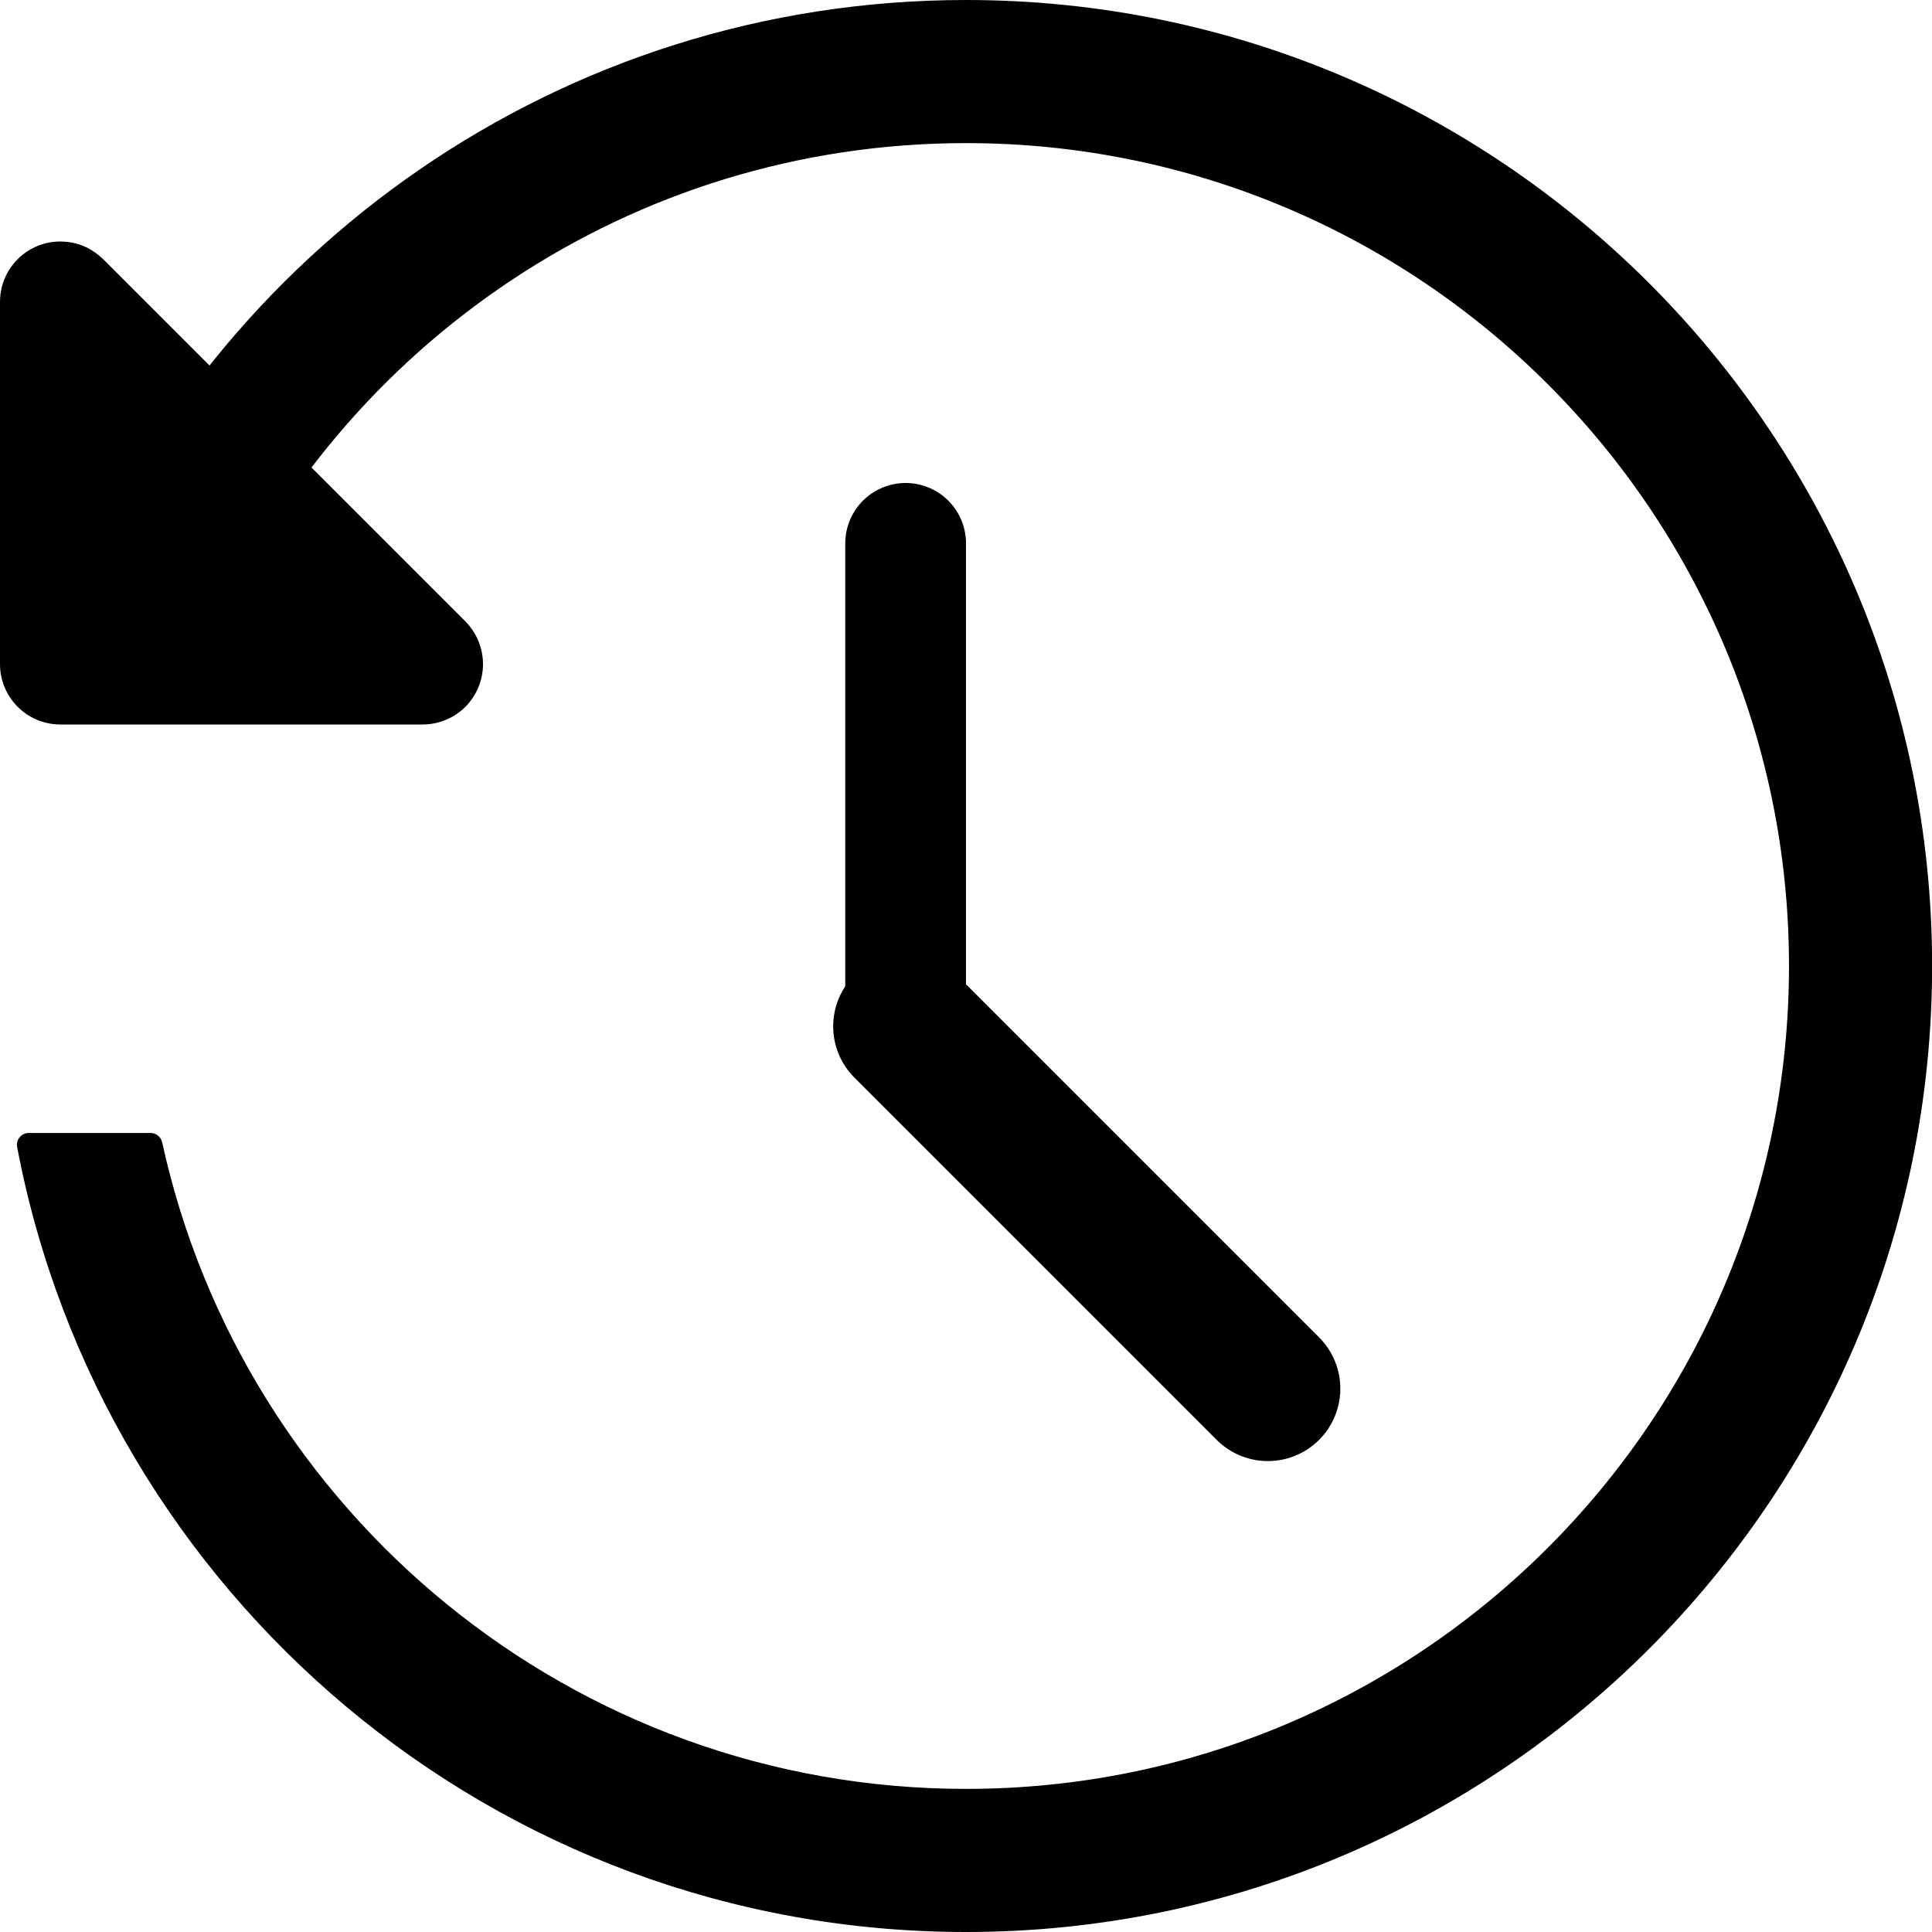
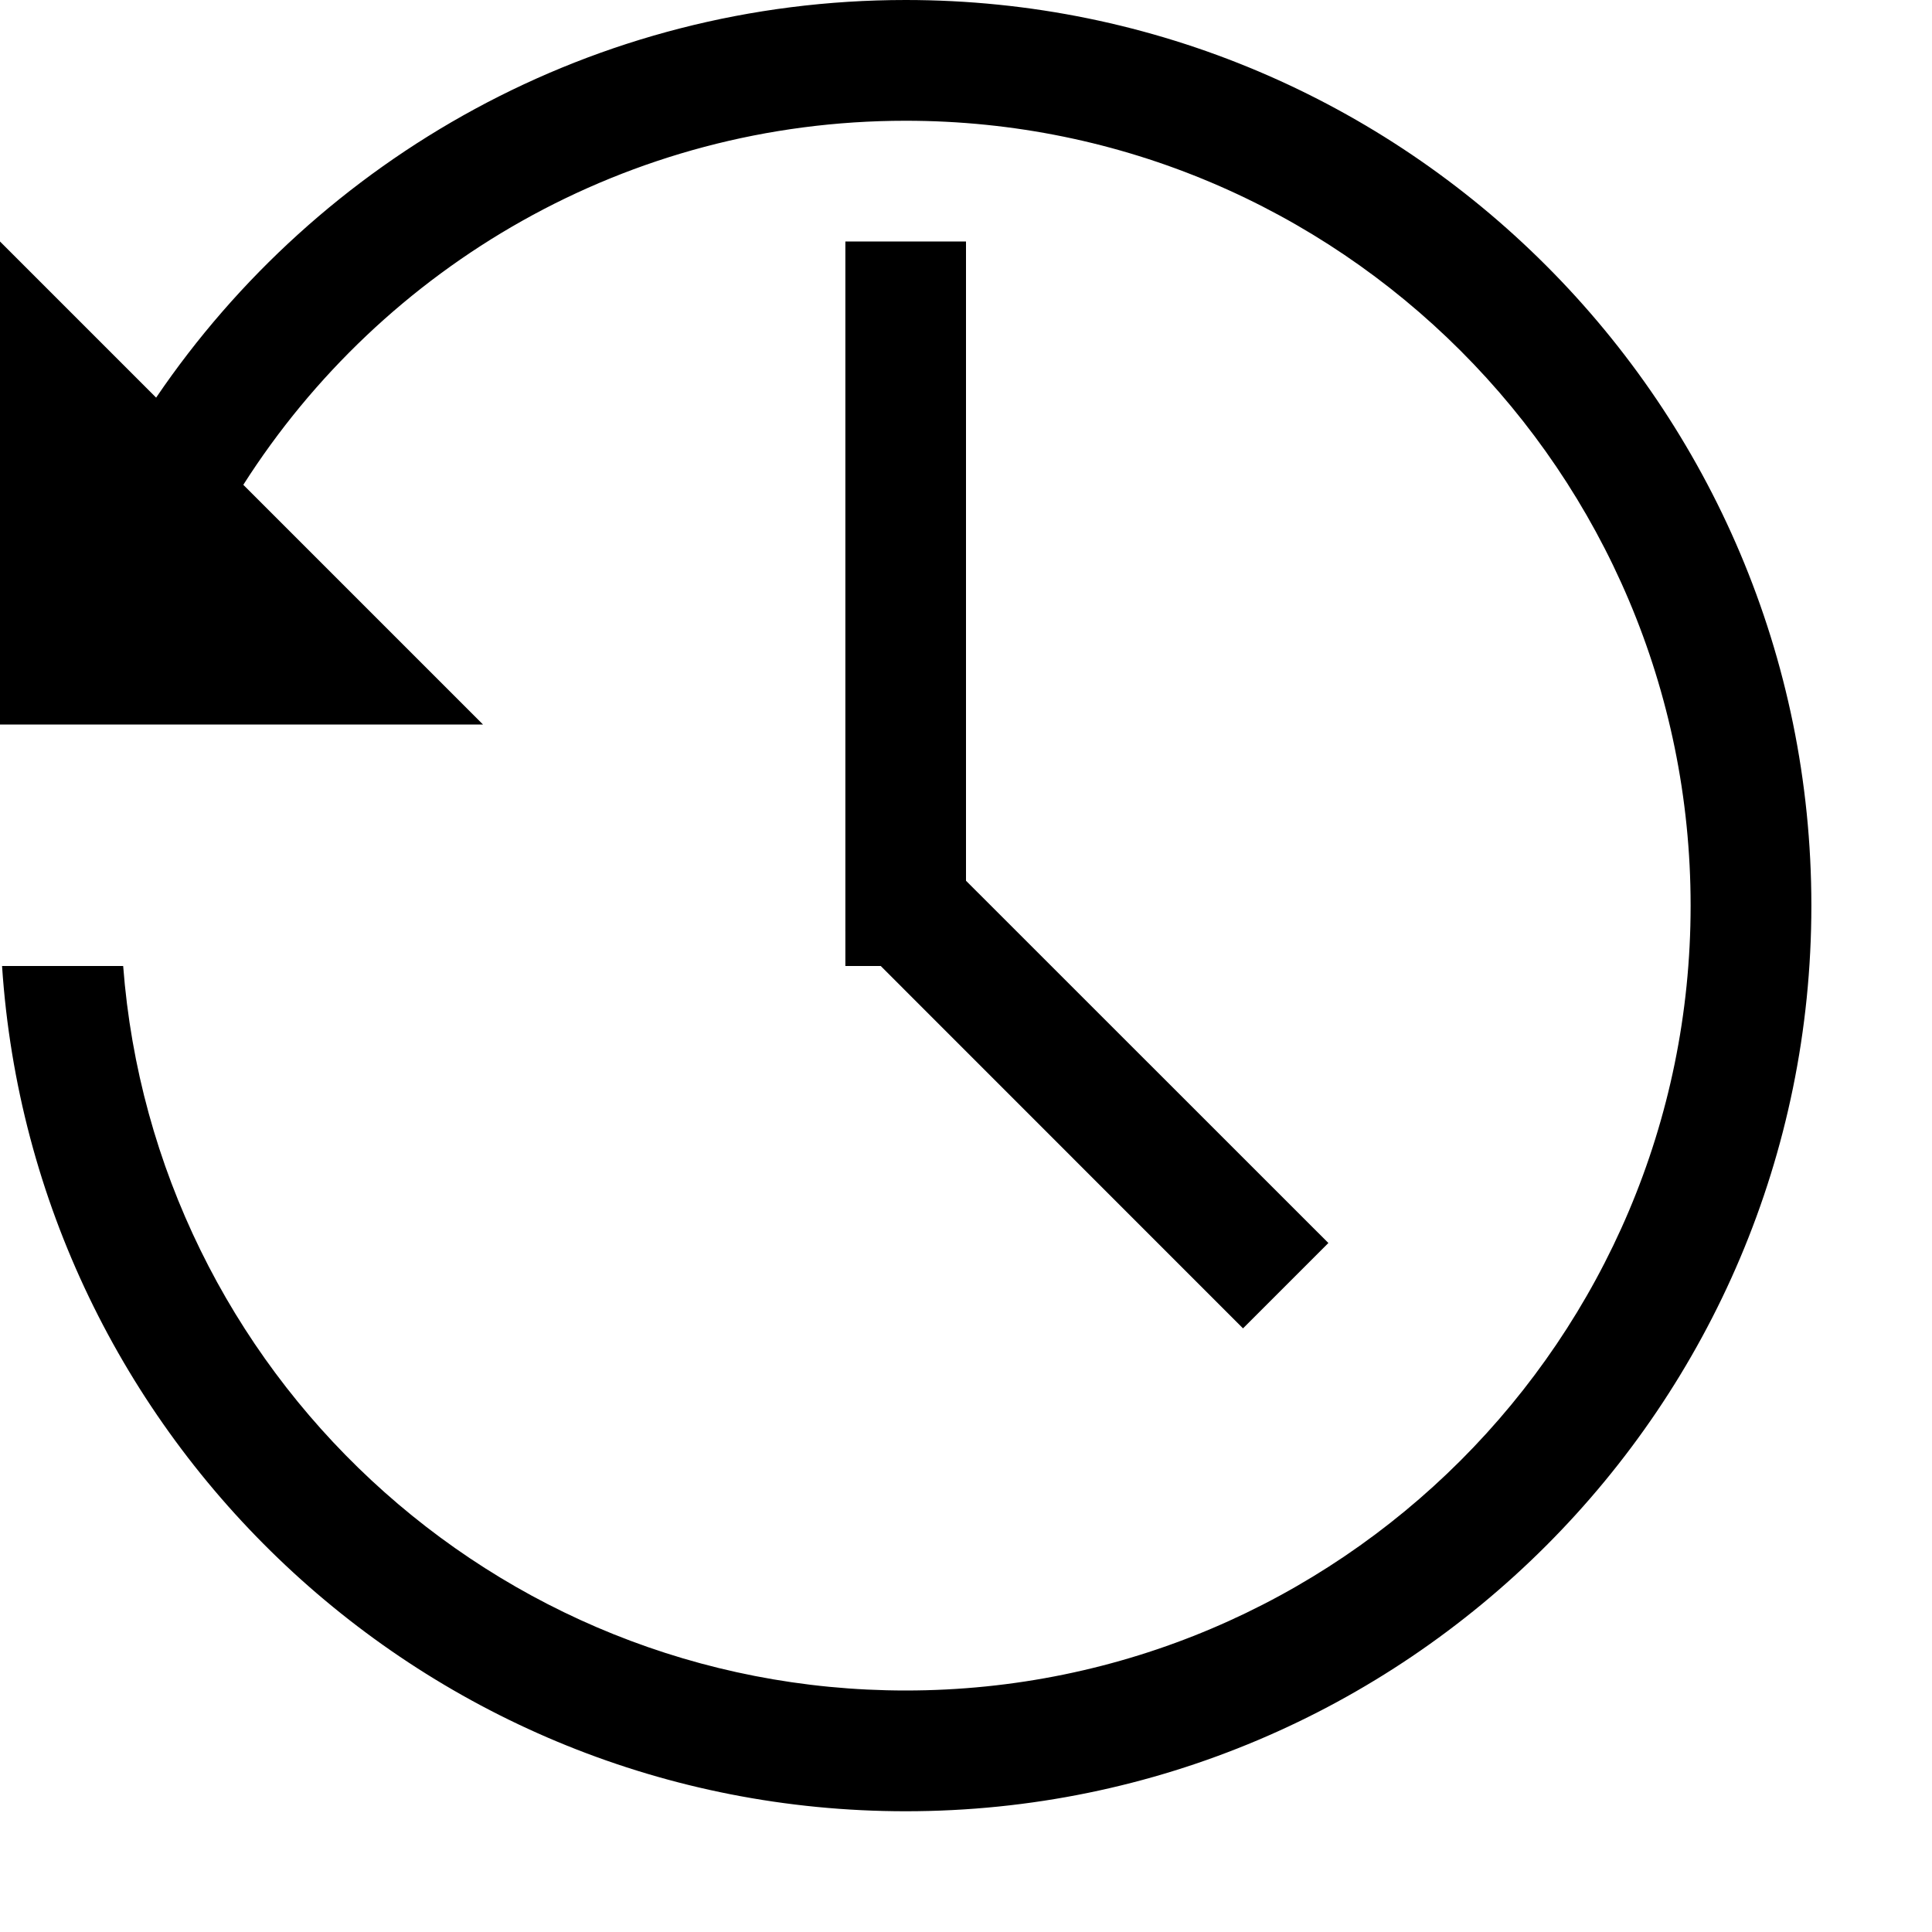
- <svg xmlns="http://www.w3.org/2000/svg" width="16px" height="16px" version="1.1" xml:space="preserve" style="fill-rule:evenodd;clip-rule:evenodd;stroke-linecap:round;stroke-linejoin:round;stroke-miterlimit:1.5;">
-   <g>
+ <svg xmlns="http://www.w3.org/2000/svg" width="100%" height="100%" viewBox="0 0 16 16" version="1.1" xml:space="preserve" style="fill-rule:evenodd;clip-rule:evenodd;stroke-linejoin:round;stroke-miterlimit:2;">
+   <g id="history">
    <rect x="0" y="0" width="16" height="16" style="fill-opacity:0;" />
-   </g>
-   <g transform="matrix(1,0,0,1,-2,-2)">
-     <path d="M9.5,6.5L9.5,10.5" style="fill:none;stroke:black;stroke-width:1px;" />
-   </g>
-   <g transform="matrix(1,0,0,1,-2,-2)">
-     <path d="M9.5,10.5L12.5,13.5" style="fill:none;stroke:black;stroke-width:1.2px;" />
-   </g>
-   <g transform="matrix(1,0,0,1,-2,-2)">
-     <circle cx="10" cy="10" r="8" style="fill-opacity:0;" />
-   </g>
-   <g transform="matrix(0.987654,0,0,0.987654,0.0996358,0.0987654)">
-     <path d="M1.687,5.212C2.759,2.791 5.184,1.1 8,1.1C11.808,1.1 14.9,4.192 14.9,8C14.9,11.808 11.808,14.9 8,14.9C4.7,14.9 1.937,12.578 1.259,9.479C1.249,9.433 1.208,9.4 1.161,9.4L0.141,9.4C0.111,9.4 0.083,9.413 0.064,9.436C0.045,9.459 0.037,9.489 0.043,9.519C0.755,13.264 4.048,16.1 8,16.1C12.47,16.1 16.1,12.47 16.1,8C16.1,3.53 12.47,-0.1 8,-0.1C4.603,-0.1 1.692,1.995 0.489,4.962C0.446,5.069 0.475,5.163 0.557,5.241C0.617,5.296 0.711,5.343 0.821,5.374C1.036,5.433 1.314,5.437 1.489,5.375C1.588,5.339 1.656,5.282 1.687,5.213L1.687,5.212Z" style="fill:black;" />
-   </g>
-   <g transform="matrix(1,0,0,1,-2,-2)">
-     <path d="M2.5,4L2.526,4.001C2.599,4.004 2.669,4.024 2.731,4.056C2.768,4.076 2.804,4.101 2.837,4.131L2.854,4.146L5.854,7.146C5.901,7.194 5.938,7.25 5.962,7.309C5.986,7.368 6,7.432 6,7.5C6,7.568 5.986,7.632 5.962,7.691C5.938,7.75 5.901,7.806 5.854,7.854C5.806,7.901 5.75,7.938 5.691,7.962C5.632,7.986 5.568,8 5.5,8L2.5,8C2.224,8 2,7.776 2,7.5L2,4.5C2,4.415 2.021,4.334 2.059,4.264C2.077,4.23 2.099,4.198 2.126,4.168L2.142,4.151L2.16,4.133L2.168,4.126C2.198,4.099 2.23,4.077 2.264,4.059C2.334,4.021 2.415,4 2.5,4Z" style="fill:black;" />
+     <path d="M0,6l0,-4l1.293,1.293c1.349,-1.987 3.627,-3.293 6.208,-3.293c4.139,0 7.5,3.361 7.5,7.5c-0,4.139 -3.361,7.5 -7.5,7.5c-3.971,0 -7.226,-3.093 -7.484,-7l1.003,0c0.256,3.354 3.062,6 6.481,6c3.587,0 6.5,-2.913 6.5,-6.5c-0,-3.587 -2.913,-6.5 -6.5,-6.5c-2.306,0 -4.332,1.203 -5.486,3.015l1.985,1.985l-4,0Z" />
+     <rect x="7.001" y="2" width="0.999" height="6" />
+     <path d="M10.294,11.001l-3.294,-3.295l0.706,-0.706l3.295,3.294l-0.707,0.707Z" />
  </g>
</svg>
